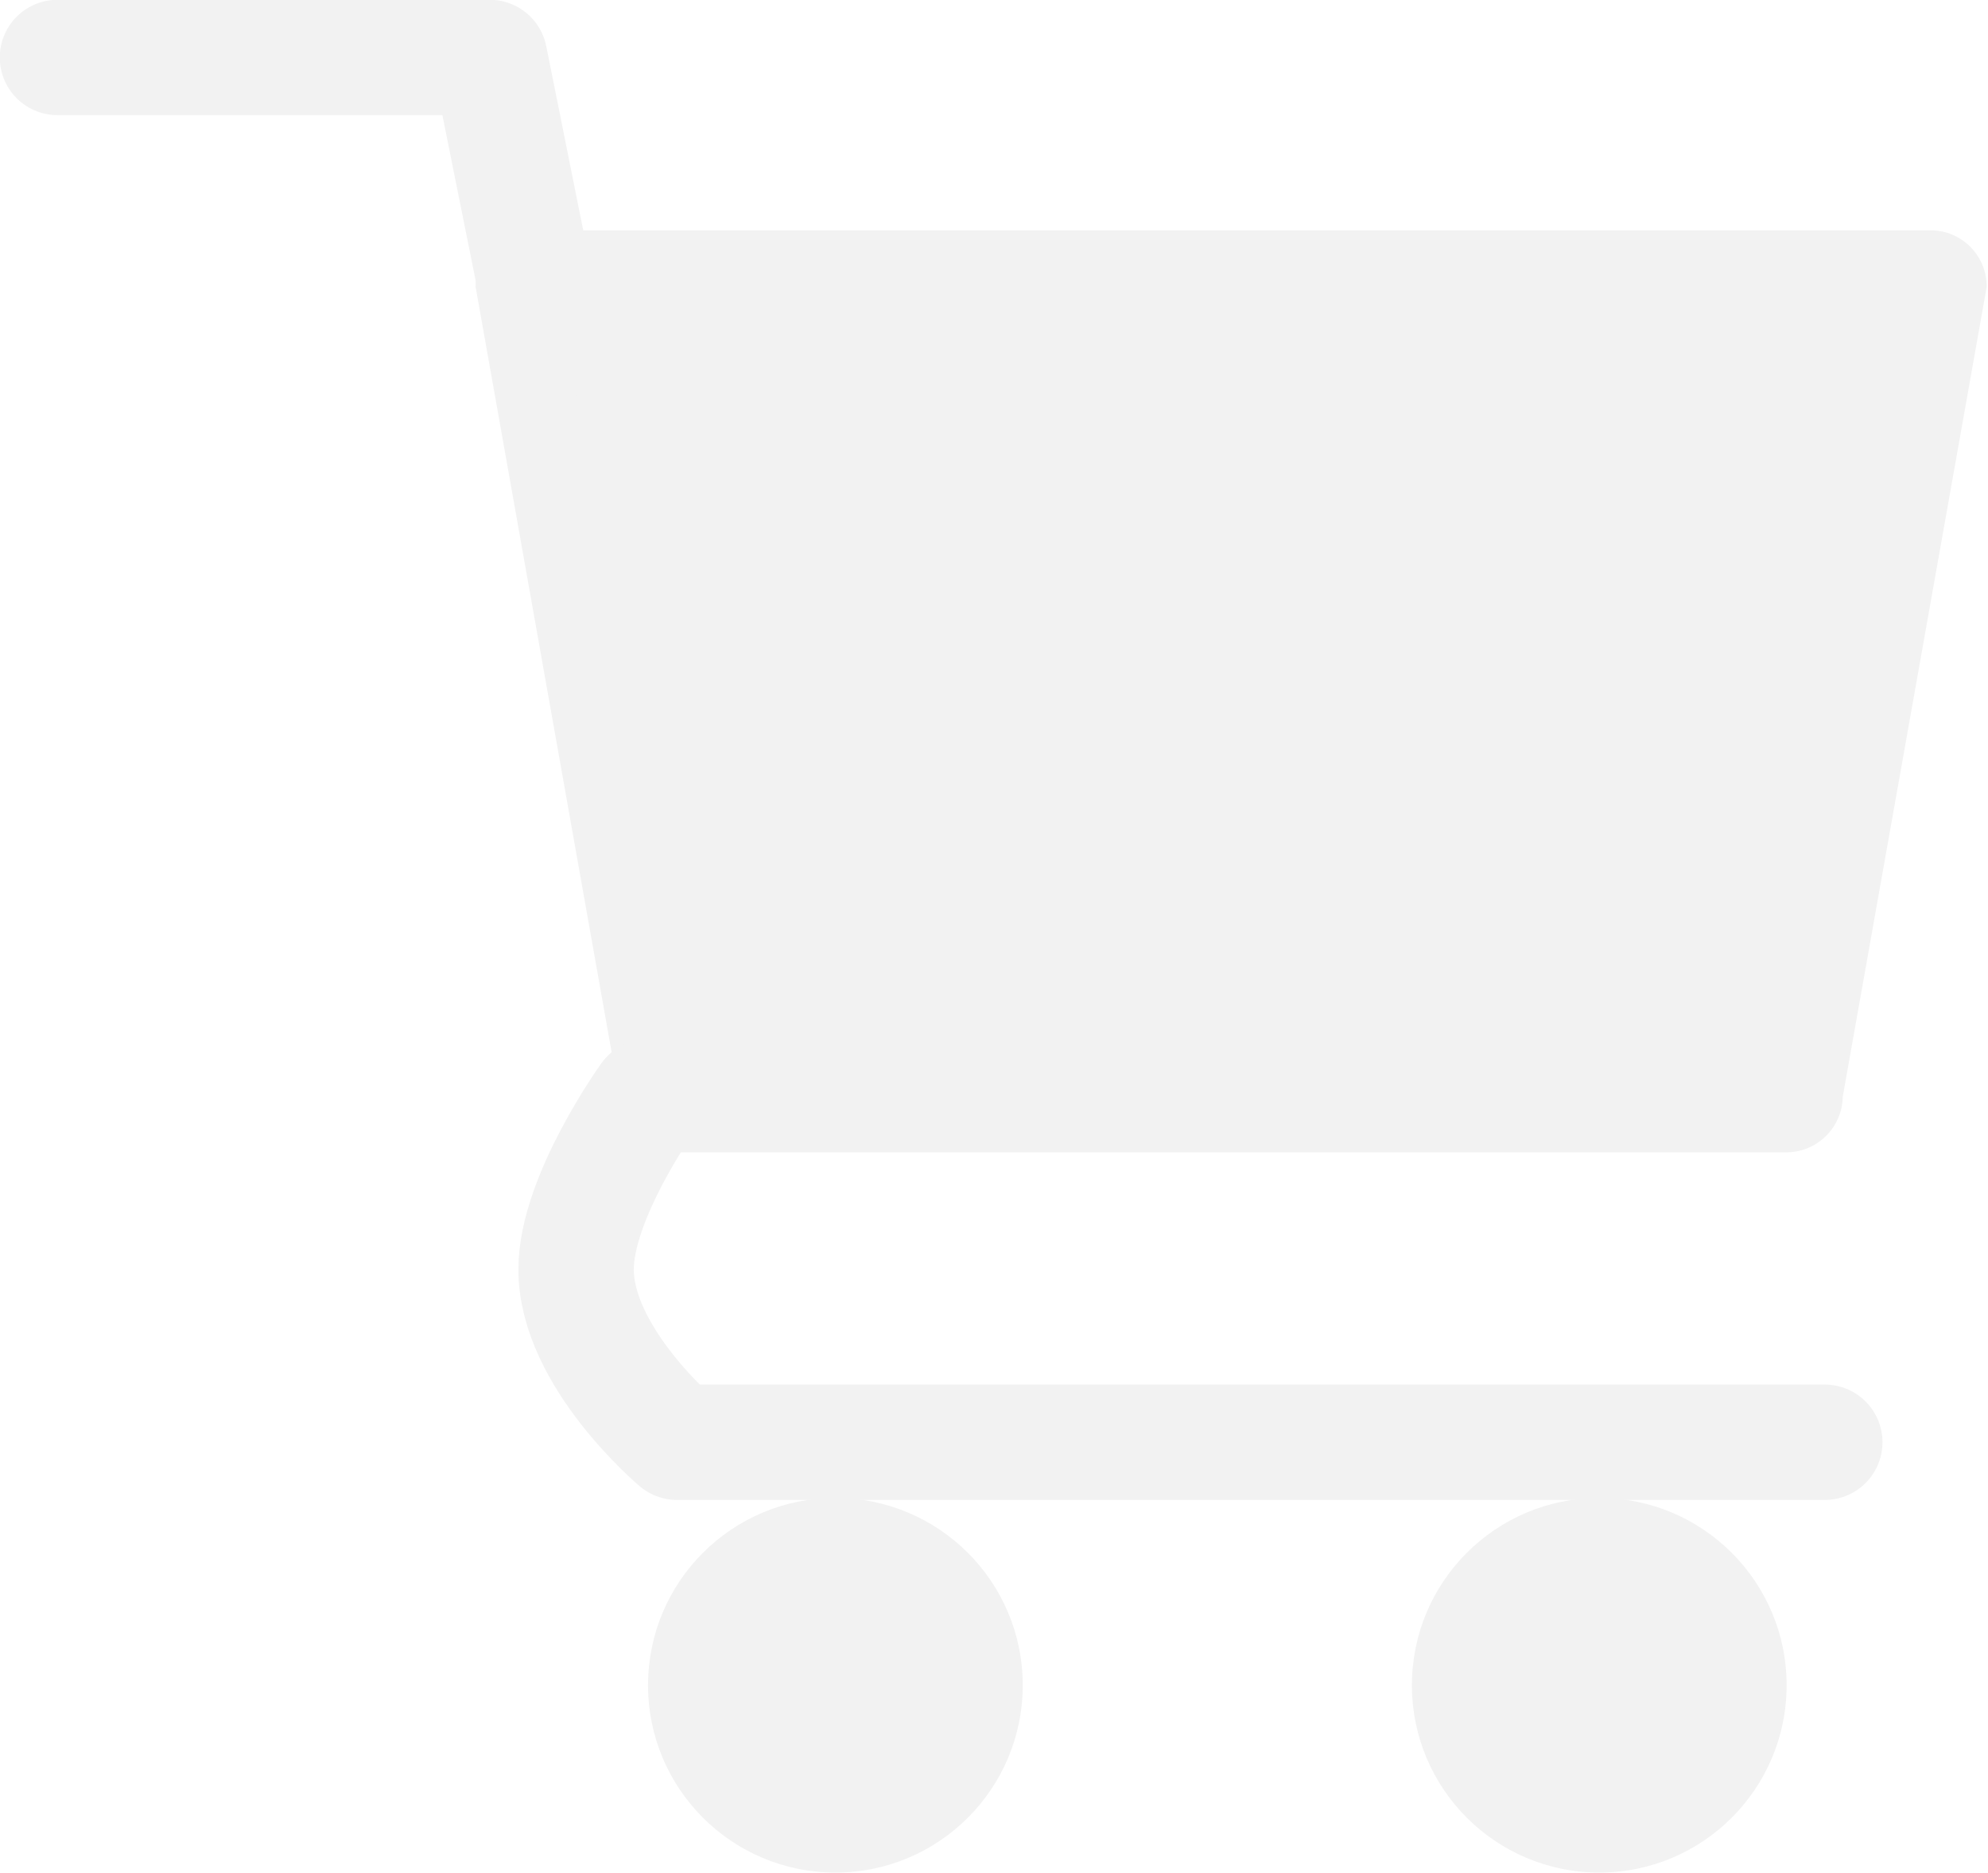
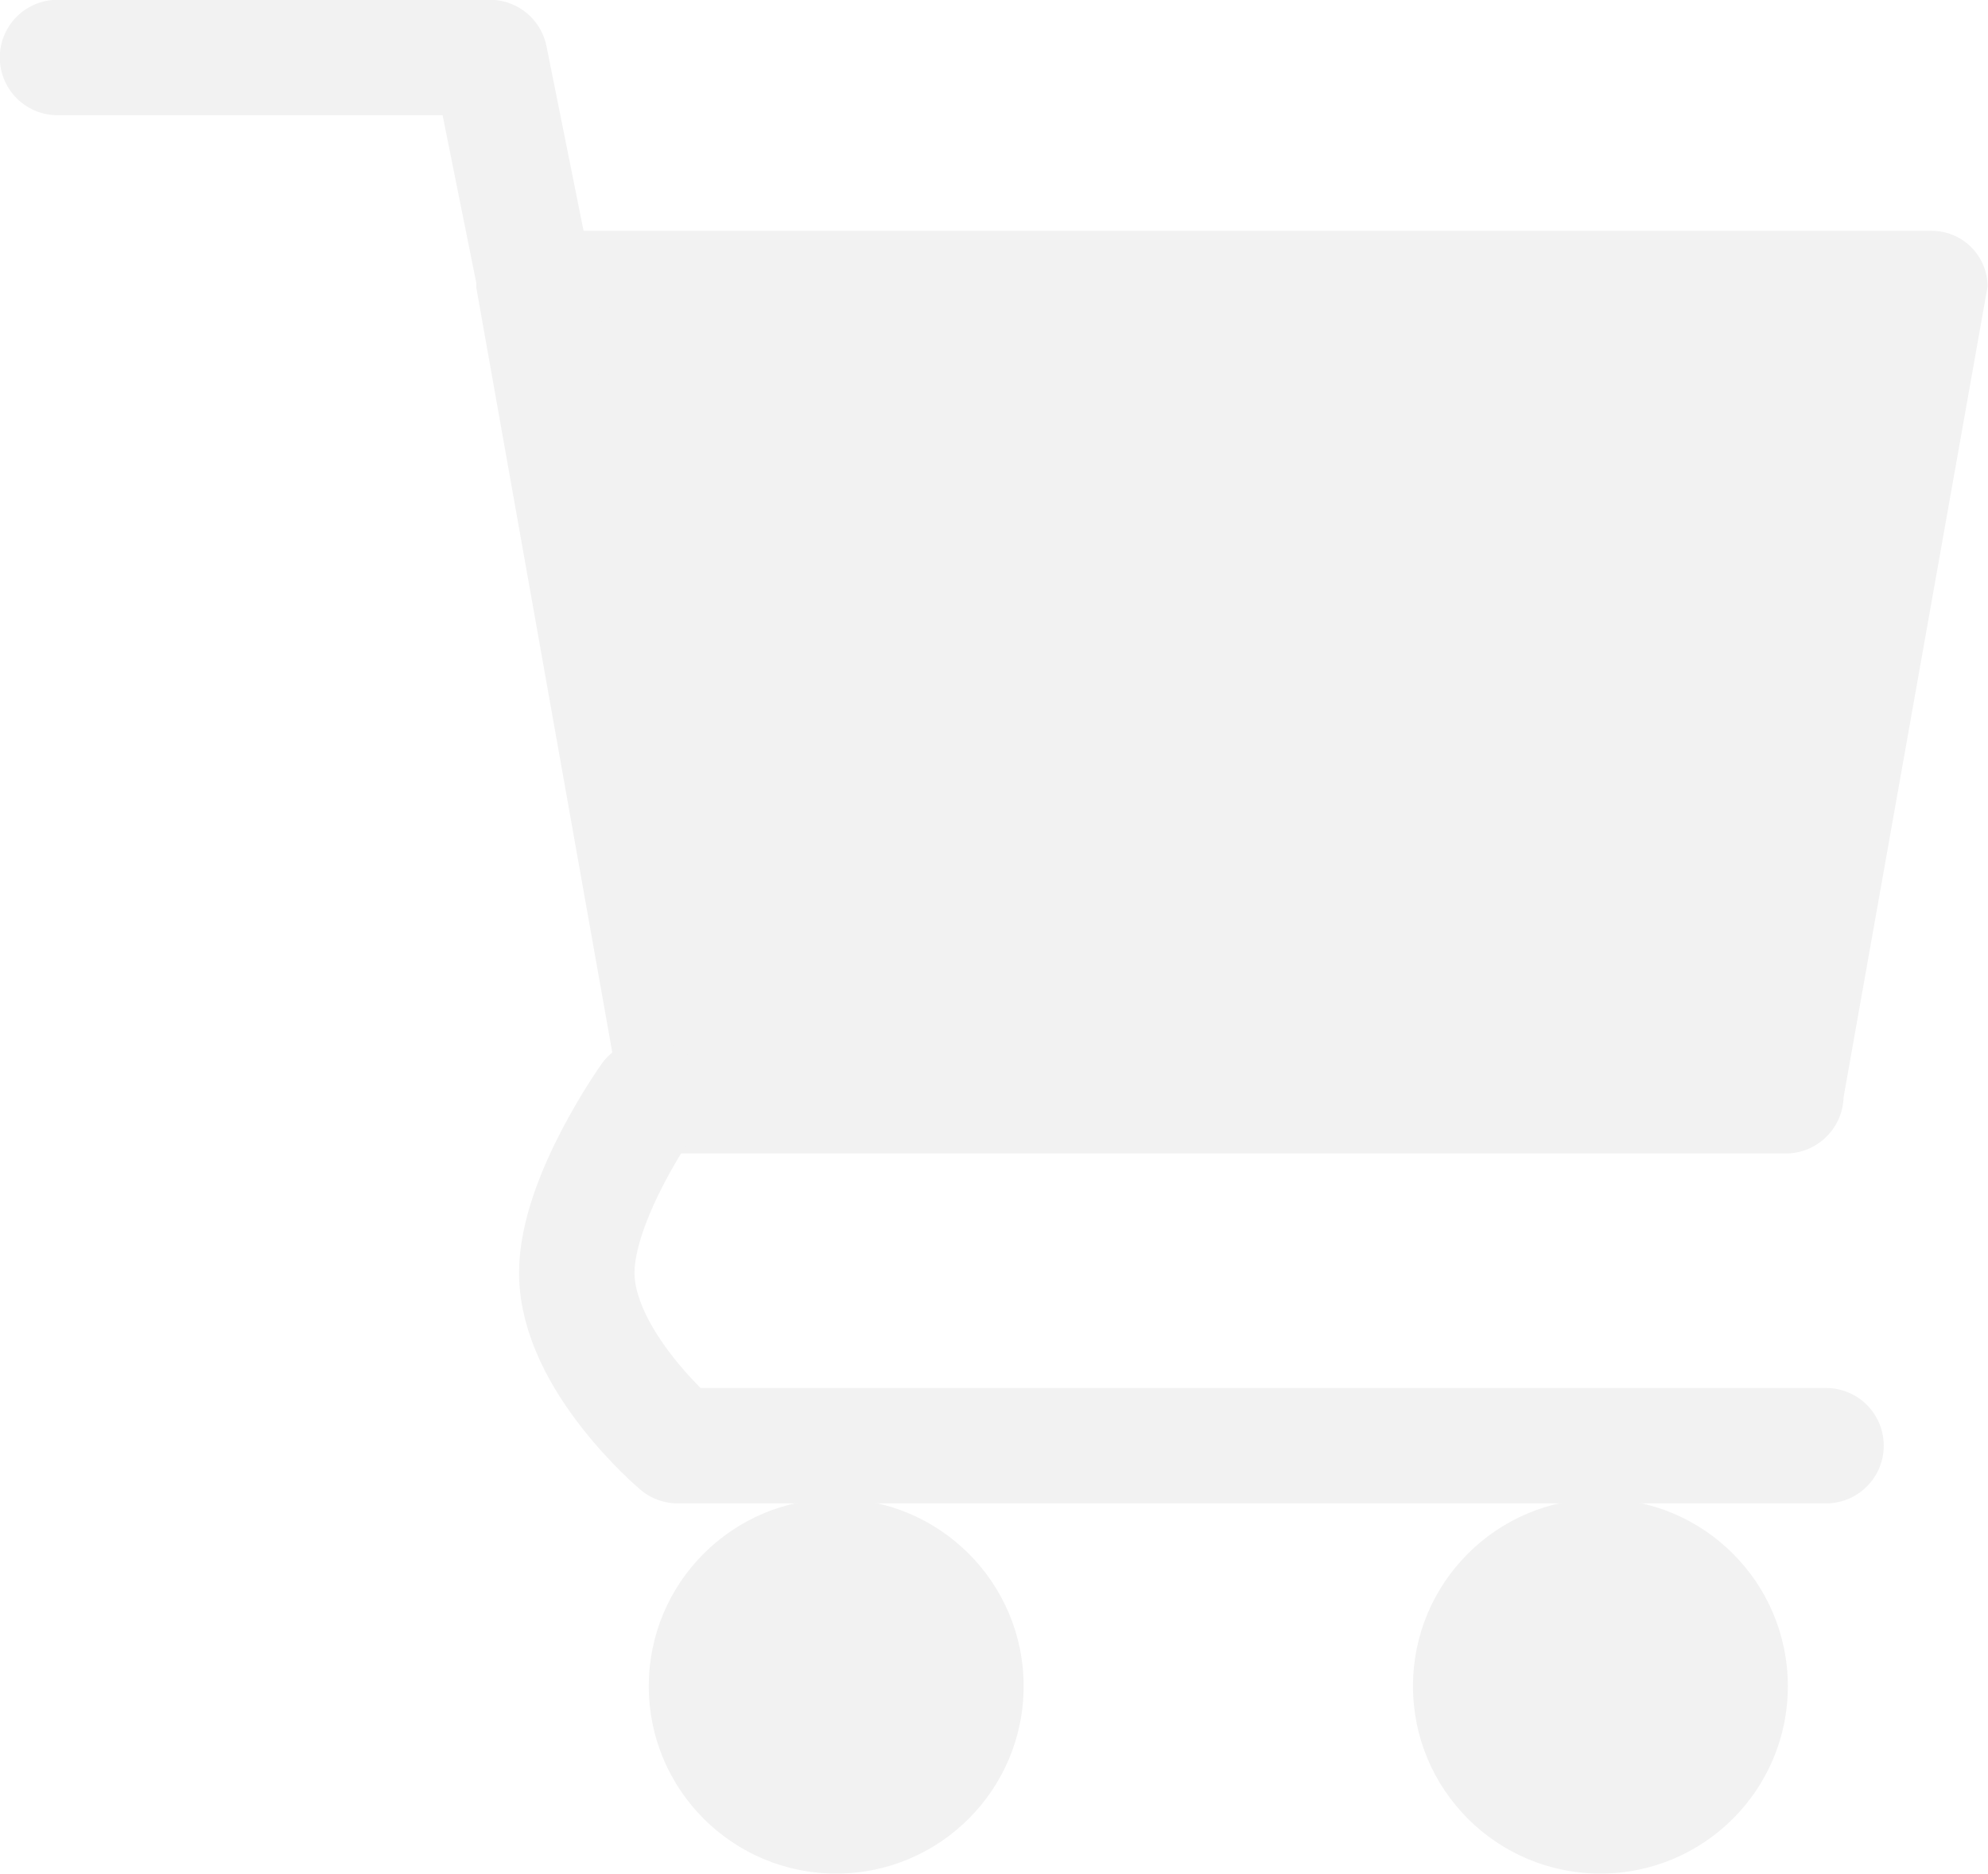
- <svg xmlns="http://www.w3.org/2000/svg" viewBox="0 0 45.31 42.69">
+ <svg xmlns="http://www.w3.org/2000/svg" viewBox="0 0 45.29 42.69">
  <defs>
    <style>.cls-1{fill:#f2f2f2;}.cls-2{fill:none;stroke:#f2f2f2;stroke-linecap:round;stroke-linejoin:round;stroke-width:2.63px;}</style>
  </defs>
  <g id="Layer_2" data-name="Layer 2">
    <g id="Layer_1-2" data-name="Layer 1">
-       <path class="cls-1" d="M40.75,26.27H15.4A1.28,1.28,0,0,1,14.12,25L10.84,6.54a1.28,1.28,0,0,1,1.28-1.29H44a1.28,1.28,0,0,1,1.28,1.29L42,25A1.29,1.29,0,0,1,40.75,26.27Z" />
-       <circle class="cls-1" cx="19.04" cy="38.42" r="4.27" />
-       <circle class="cls-1" cx="36.45" cy="38.42" r="4.27" />
+       <path class="cls-1" d="M40.76,26.28H15.4A1.27,1.27,0,0,1,14.13,25L10.85,6.55a1.27,1.27,0,0,1,1.26-1.29H44a1.27,1.27,0,0,1,1.28,1.27v0L42,25A1.32,1.32,0,0,1,40.76,26.28Z" />
+       <circle class="cls-1" cx="19.05" cy="38.42" r="4.27" />
+       <circle class="cls-1" cx="36.46" cy="38.42" r="4.27" />
      <polyline class="cls-2" points="1.31 1.31 11.16 1.31 12.48 7.88" />
-       <path class="cls-2" d="M14.78,25s-1.65,2.29-1.65,3.94c0,2,2.3,3.94,2.3,3.94H41.59" />
+       <path class="cls-2" d="M14.78,25S13.14,27.3,13.14,29c0,2,2.3,3.94,2.3,3.94H41.6" />
    </g>
  </g>
</svg>
